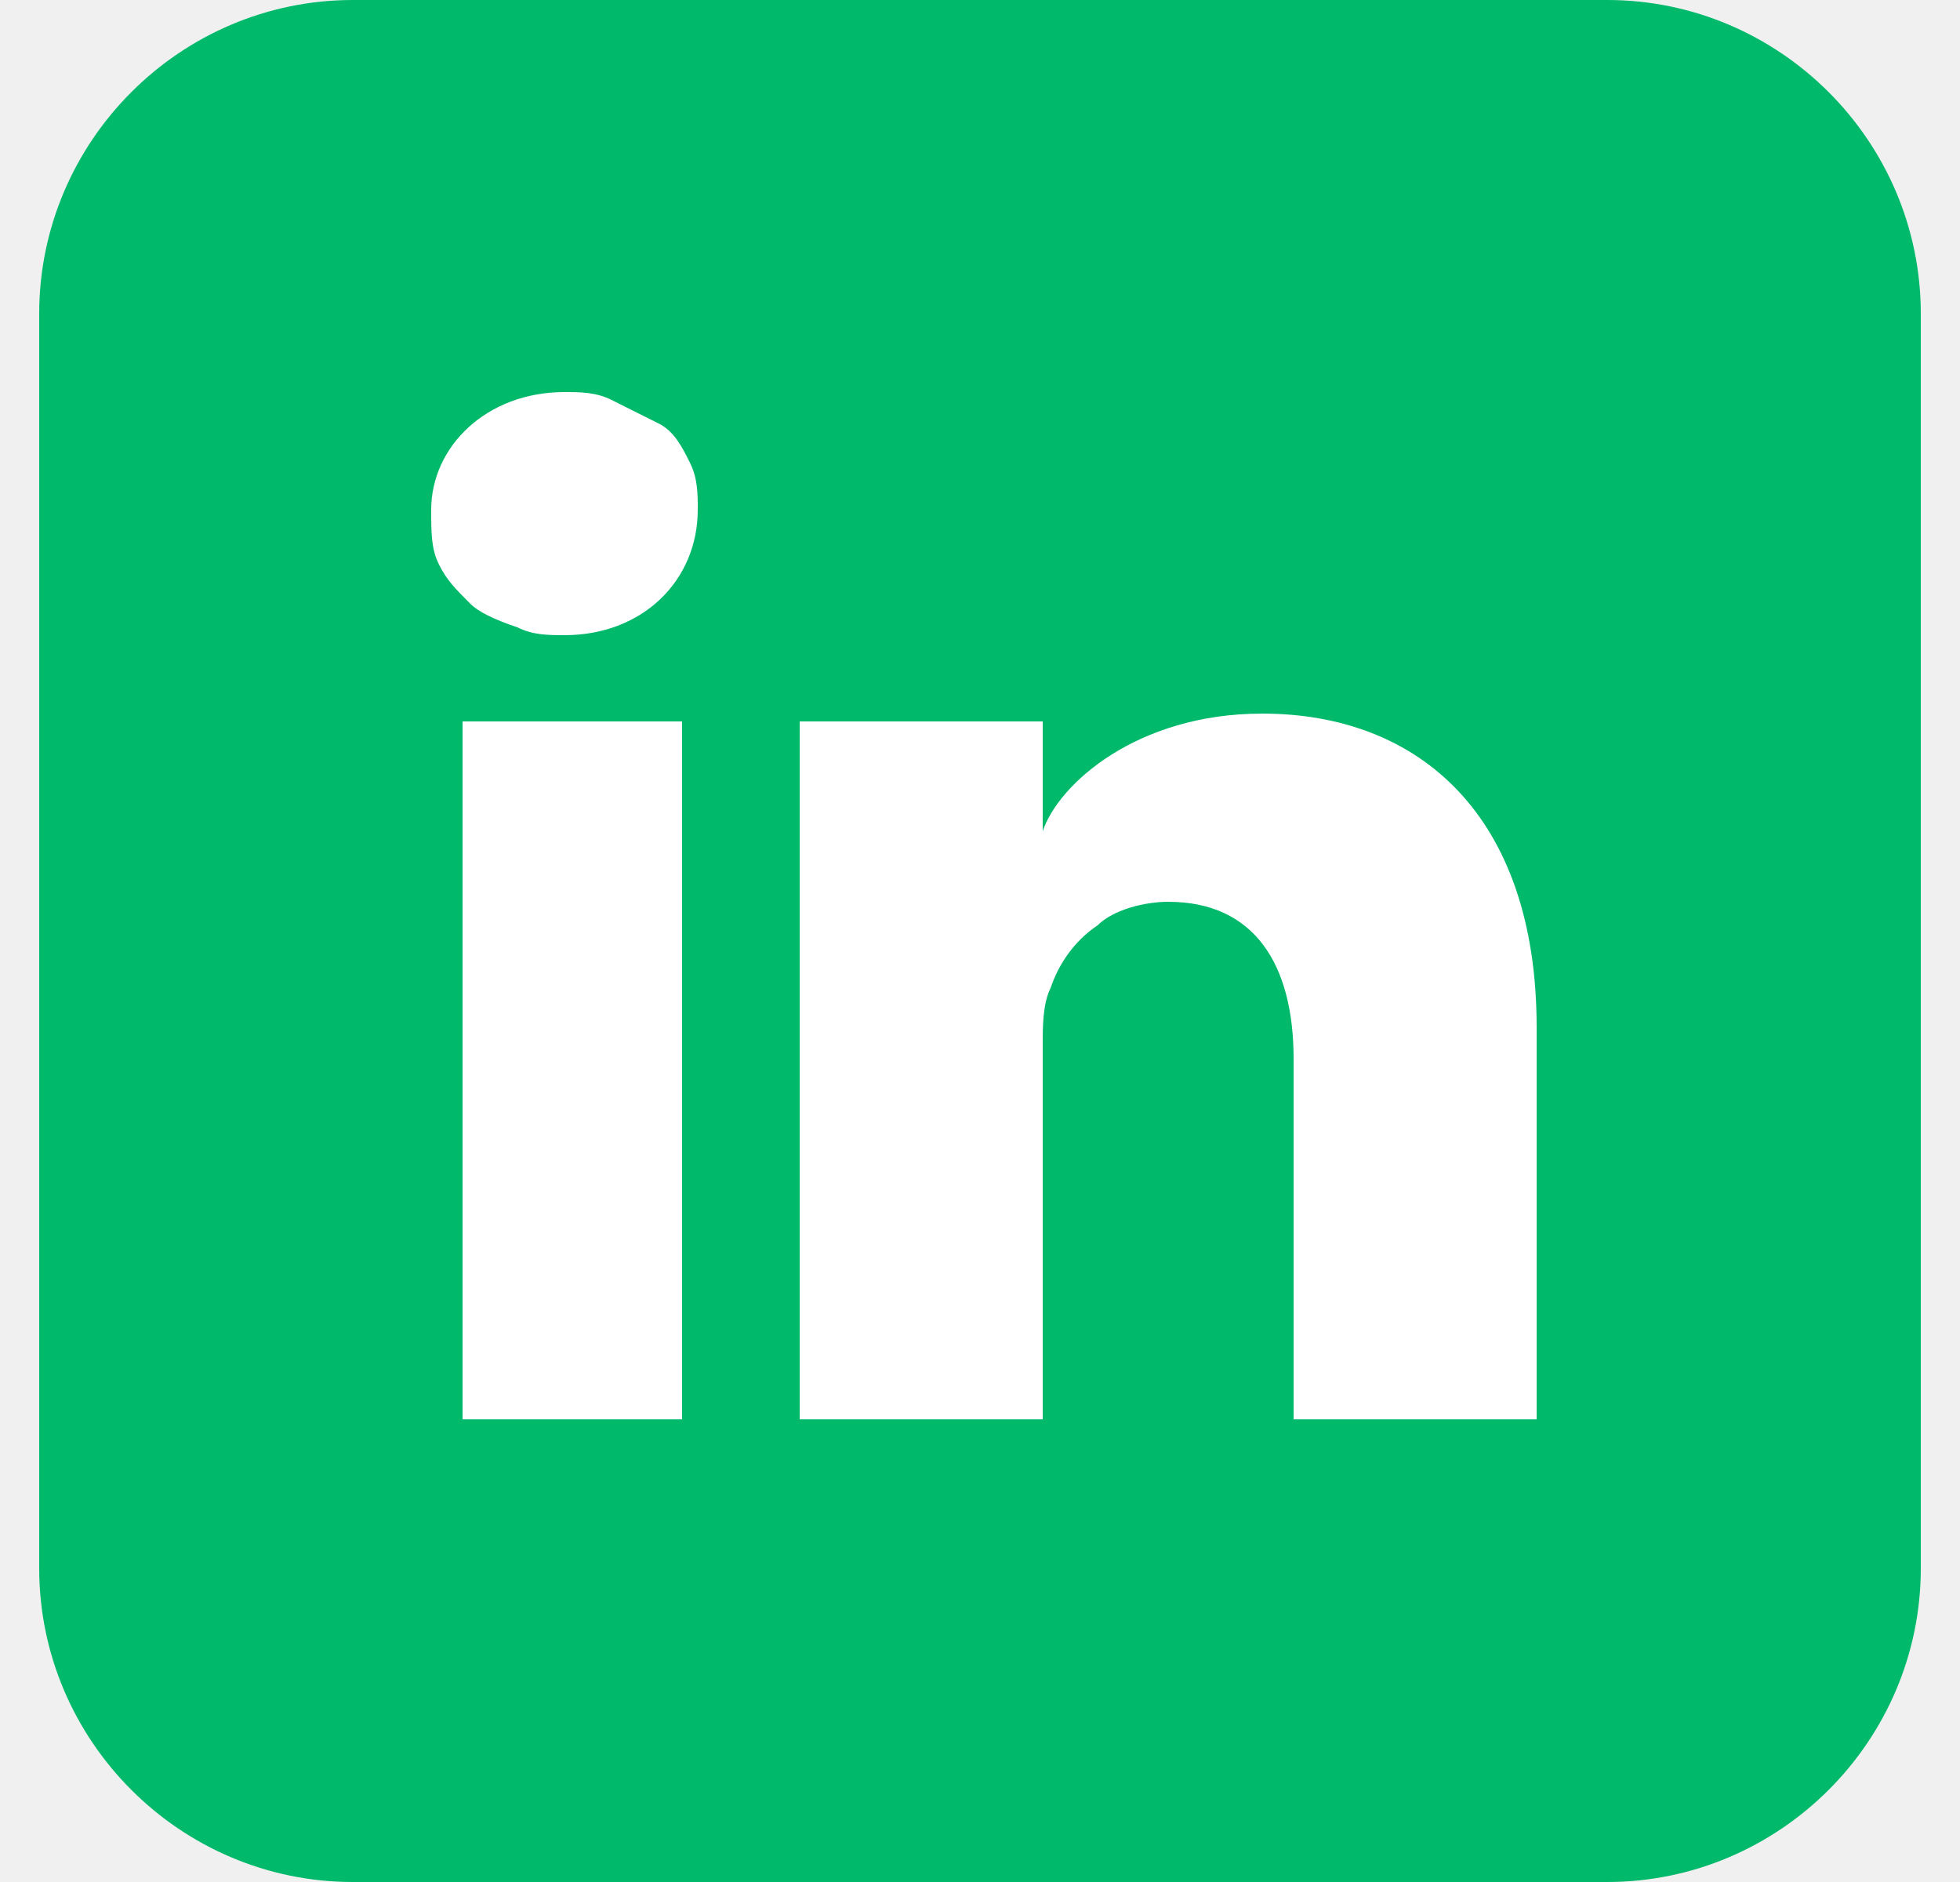
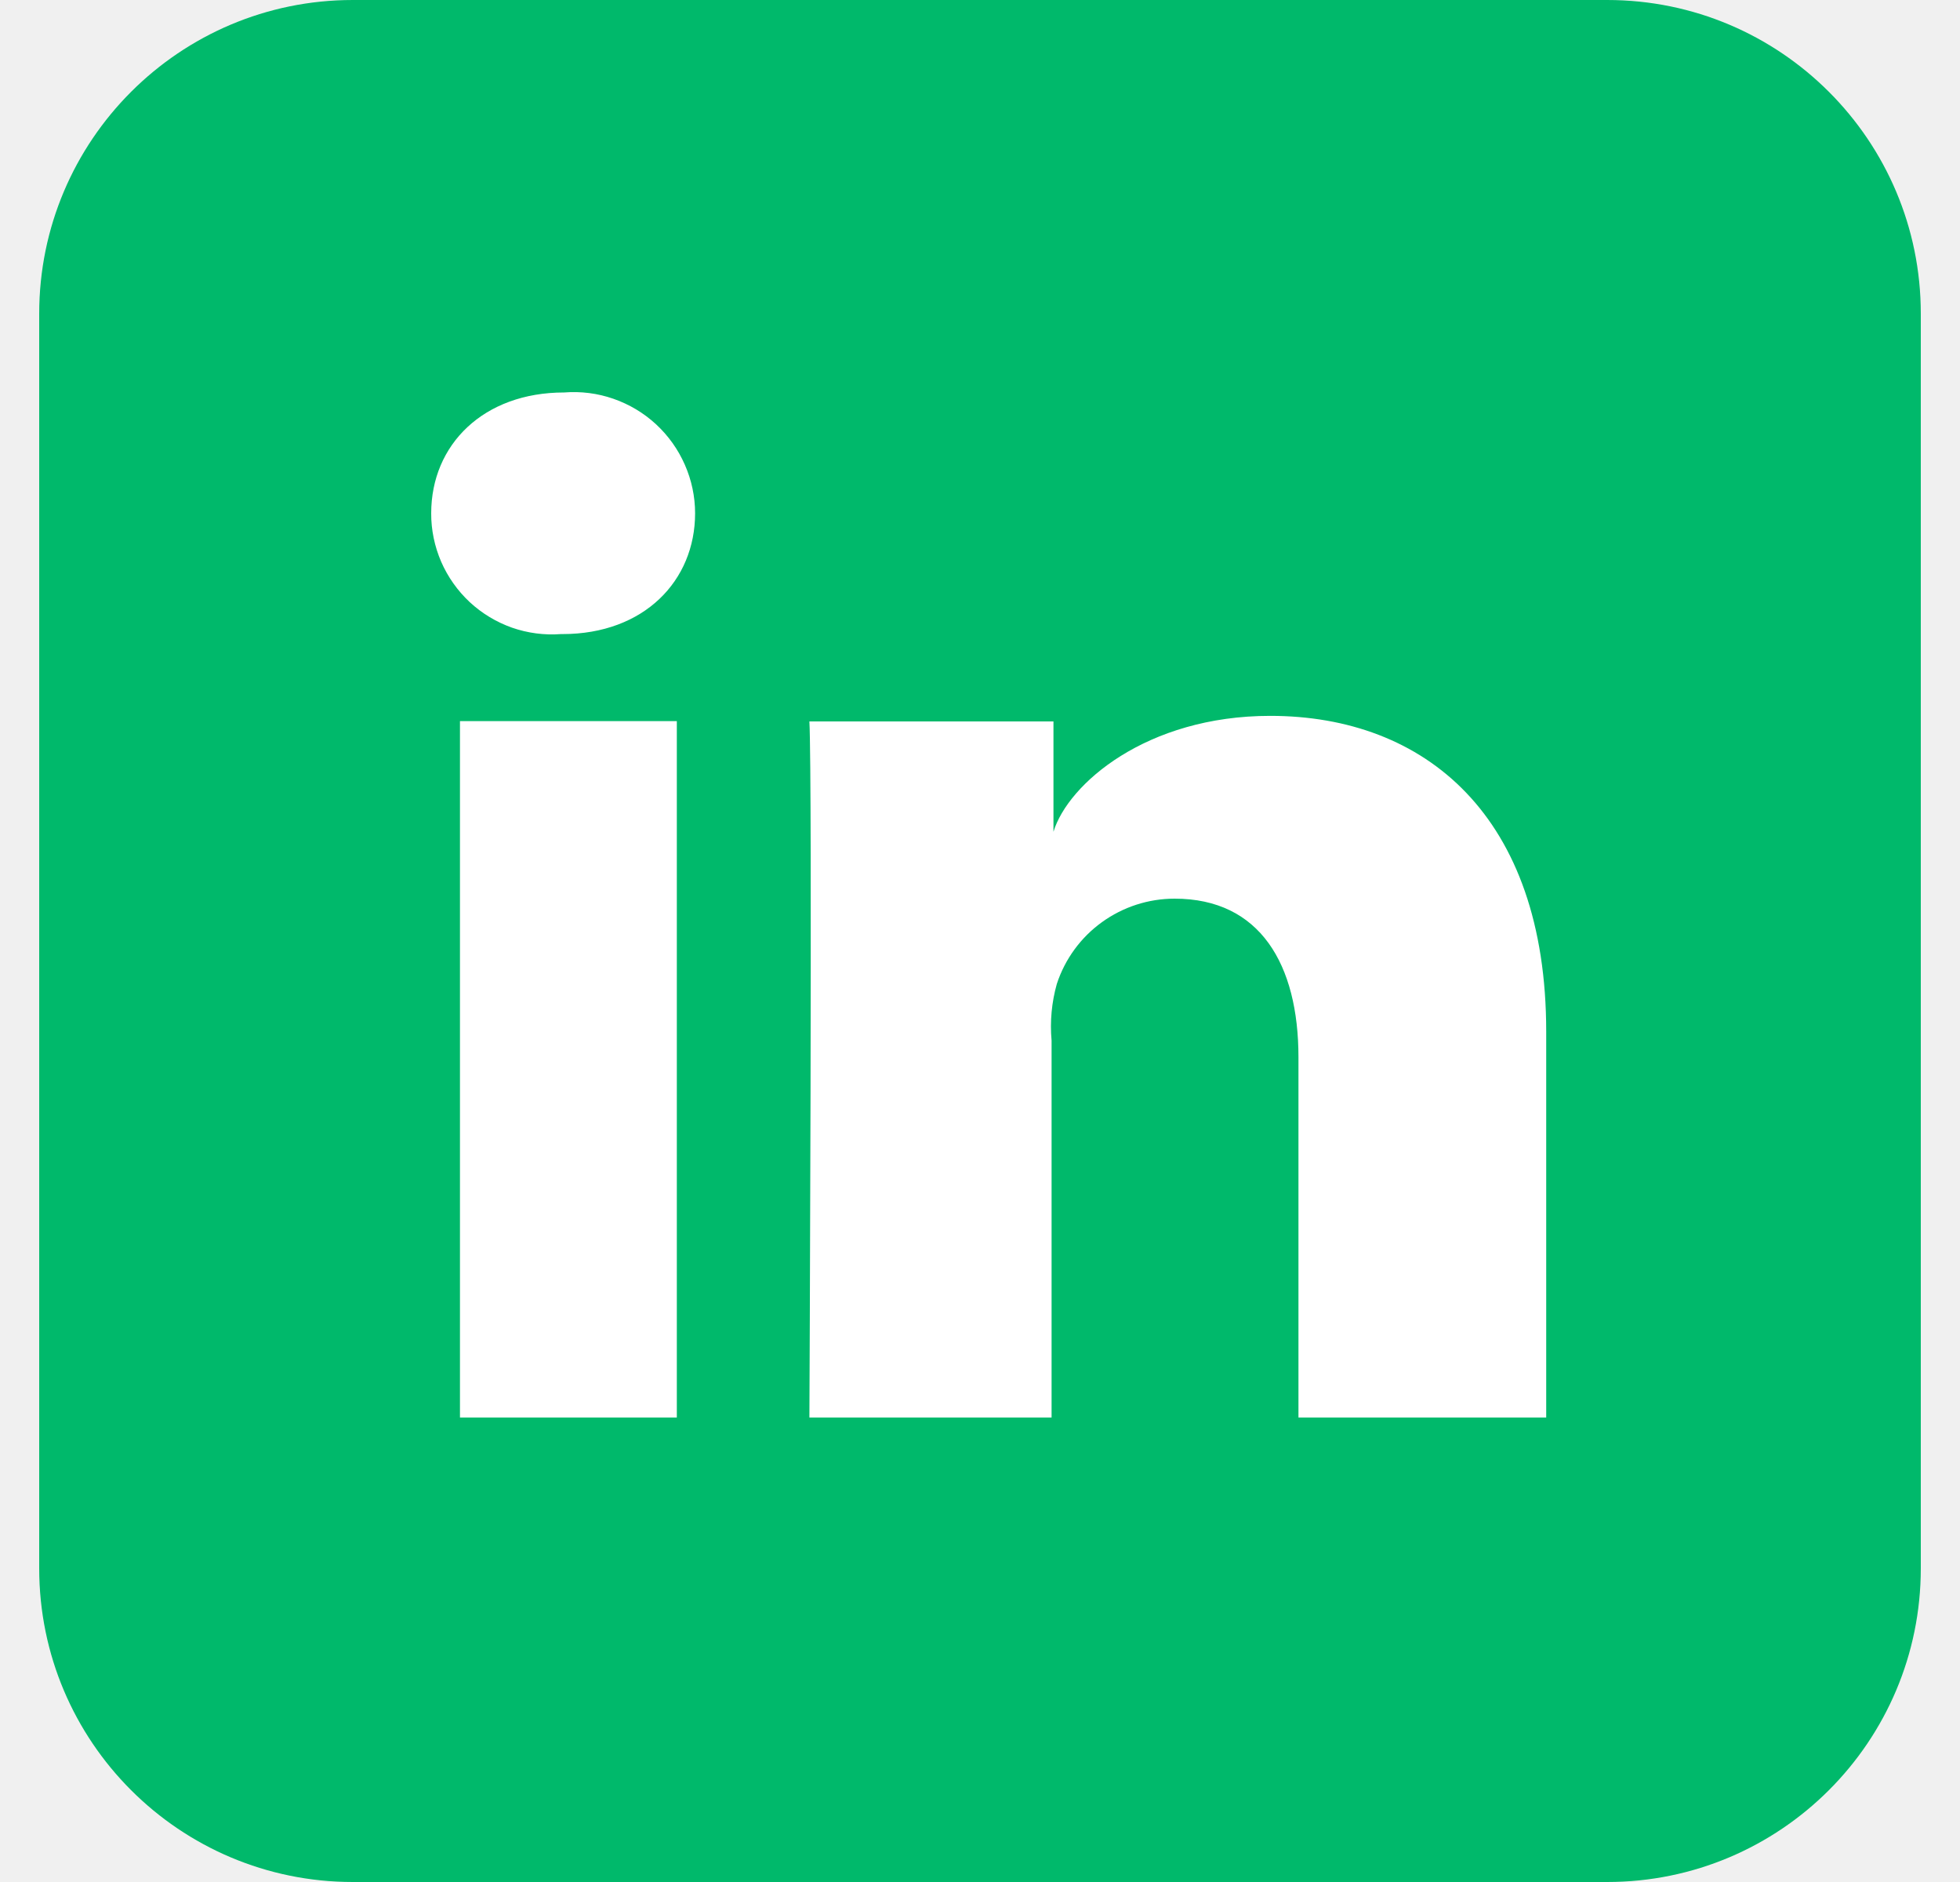
- <svg xmlns="http://www.w3.org/2000/svg" version="1.1" id="Layer_1" x="0px" y="0px" viewBox="0 0 25 24" style="enable-background:new 0 0 25 24;" xml:space="preserve">
-   <style type="text/css">
- 	.st0{fill:#00B96B;}
- 	.st1{fill:#FFFFFF;}
- </style>
-   <path class="st0" d="M4.5,0h16c2.2,0,4,1.8,4,4v16c0,2.2-1.8,4-4,4h-16c-2.2,0-4-1.8-4-4V4C0.5,1.8,2.3,0,4.5,0z" />
-   <path class="st1" d="M8.6,18.1H5.9V9.2h2.8V18.1z M7.2,8.1L7.2,8.1c-0.2,0-0.4,0-0.6-0.1C6.3,7.9,6.1,7.8,6,7.7  C5.8,7.5,5.7,7.4,5.6,7.2C5.5,7,5.5,6.8,5.5,6.5C5.5,5.7,6.2,5,7.2,5c0.2,0,0.4,0,0.6,0.1C8,5.2,8.2,5.3,8.4,5.4  c0.2,0.1,0.3,0.3,0.4,0.5c0.1,0.2,0.1,0.4,0.1,0.6C8.9,7.4,8.2,8.1,7.2,8.1z M19.7,18.1h-3.2v-4.6c0-1.2-0.5-2-1.6-2  c-0.3,0-0.7,0.1-0.9,0.3c-0.3,0.2-0.5,0.5-0.6,0.8c-0.1,0.2-0.1,0.5-0.1,0.7v4.8h-3.1c0,0,0-8.1,0-8.9h3.1v1.4  c0.2-0.6,1.2-1.5,2.8-1.5c2,0,3.5,1.3,3.5,4V18.1z" />
+ <svg xmlns="http://www.w3.org/2000/svg" width="25" height="24" viewBox="0 0 25 24" fill="none">
+   <rect x="0.5" width="24" height="24" rx="4" fill="#00B96B" />
+   <path d="M8.633 18.077H5.867V9.196H8.633V18.077ZM7.175 8.086H7.155C6.944 8.102 6.731 8.074 6.53 8.004C6.33 7.933 6.146 7.822 5.991 7.678C5.836 7.533 5.712 7.358 5.627 7.163C5.543 6.968 5.499 6.758 5.5 6.546C5.5 5.669 6.168 5.005 7.195 5.005C7.408 4.988 7.622 5.015 7.823 5.085C8.025 5.155 8.21 5.265 8.367 5.41C8.524 5.555 8.649 5.73 8.735 5.926C8.821 6.121 8.866 6.332 8.866 6.546C8.866 7.407 8.214 8.086 7.175 8.086ZM19.722 18.077H16.562V13.483C16.562 12.298 16.072 11.46 14.982 11.46C14.649 11.46 14.325 11.565 14.055 11.76C13.785 11.955 13.584 12.23 13.48 12.547C13.414 12.781 13.391 13.027 13.413 13.27V18.077H10.324C10.324 18.077 10.363 9.939 10.324 9.2H13.437V10.607C13.623 9.998 14.622 9.129 16.202 9.129C18.177 9.129 19.722 10.405 19.722 13.155V18.077Z" fill="white" />
</svg>
